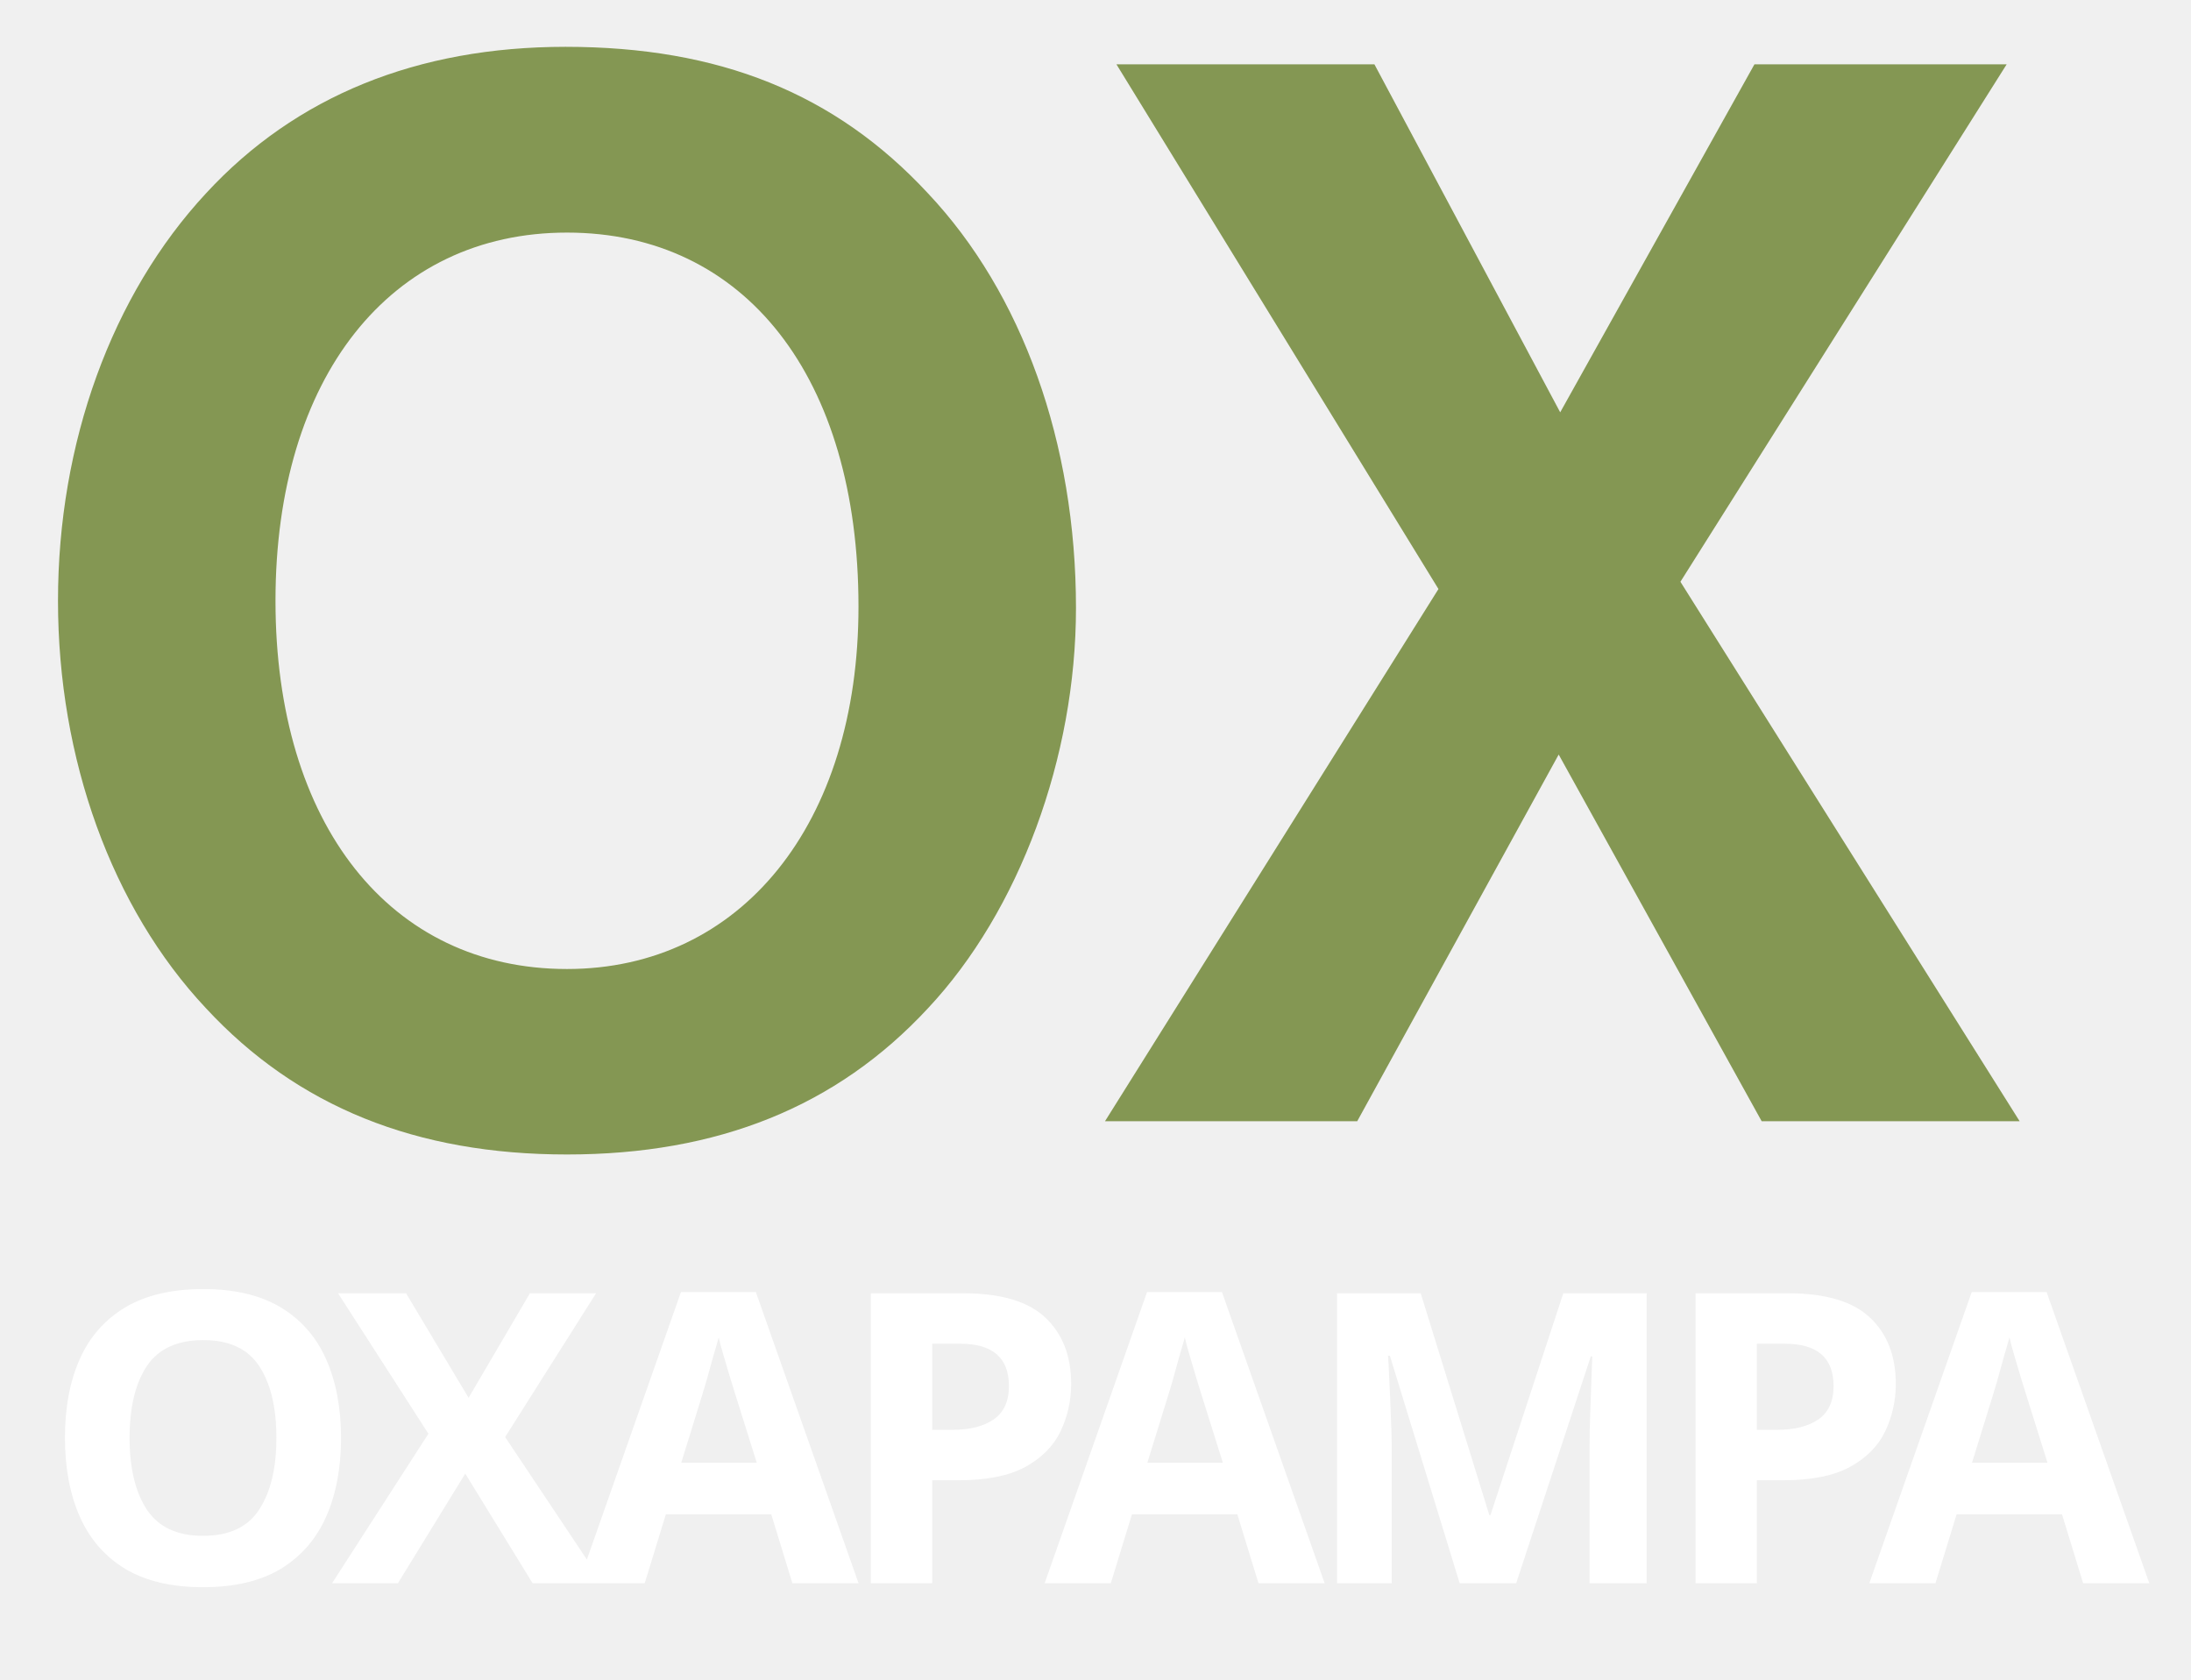
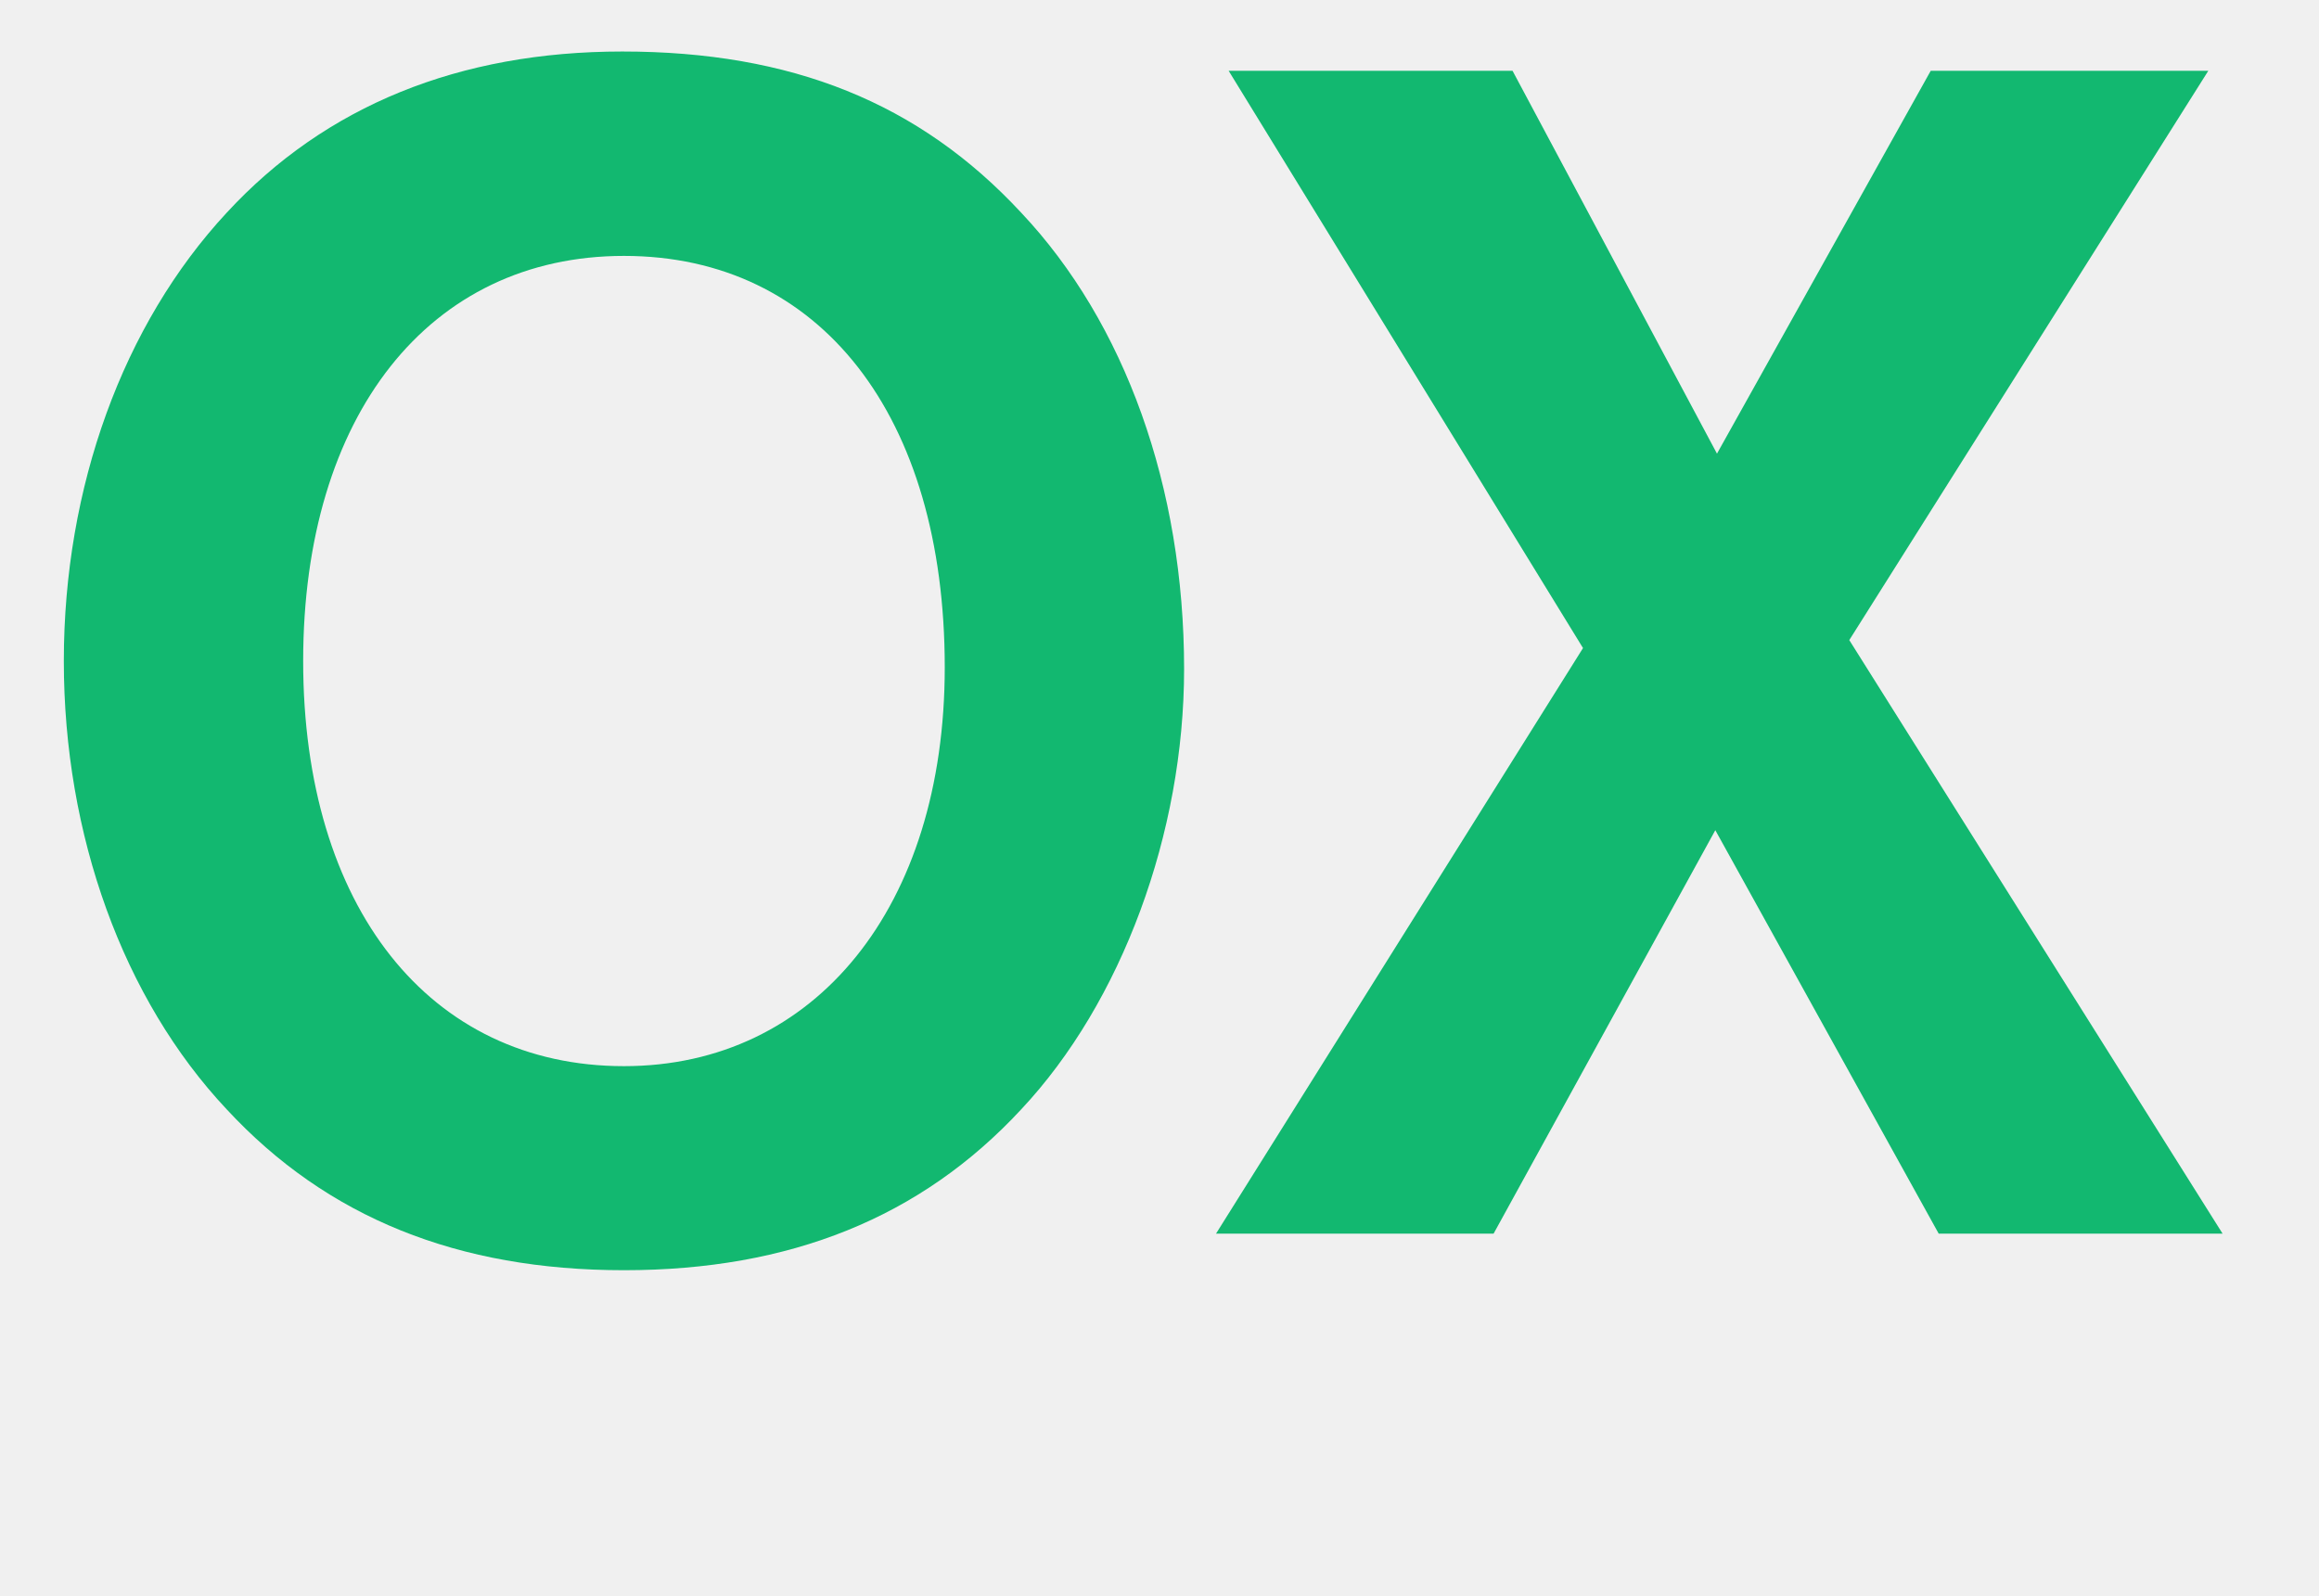
- <svg xmlns="http://www.w3.org/2000/svg" width="113.332" height="86.899" viewBox="0 0 113.332 86.899">
-   <g id="Grupo_1236" data-name="Grupo 1236" transform="translate(27 -11)">
-     <text id="OX" transform="translate(-27 69)" fill="#849753" font-size="75" font-family="Helvetica-Bold, Helvetica" font-weight="700">
-       <tspan x="0" y="0">OX</tspan>
-     </text>
-     <text id="OXAPAMPA" transform="translate(30.332 92.899)" fill="#fff" font-size="21" font-family="GillSans-SemiBold, Gill Sans" font-weight="600" letter-spacing="-0.06em">
-       <tspan x="-55.191" y="0">OXAPAMPA</tspan>
-     </text>
-   </g>
+ <svg xmlns="http://www.w3.org/2000/svg" width="109" height="75" viewBox="0 0 109 75">
+   <text id="OX" transform="translate(0 58)" fill="#12b870" font-size="75" font-family="Helvetica-Bold, Helvetica" font-weight="700">
+     <tspan x="0" y="0">OX</tspan>
+   </text>
</svg>
